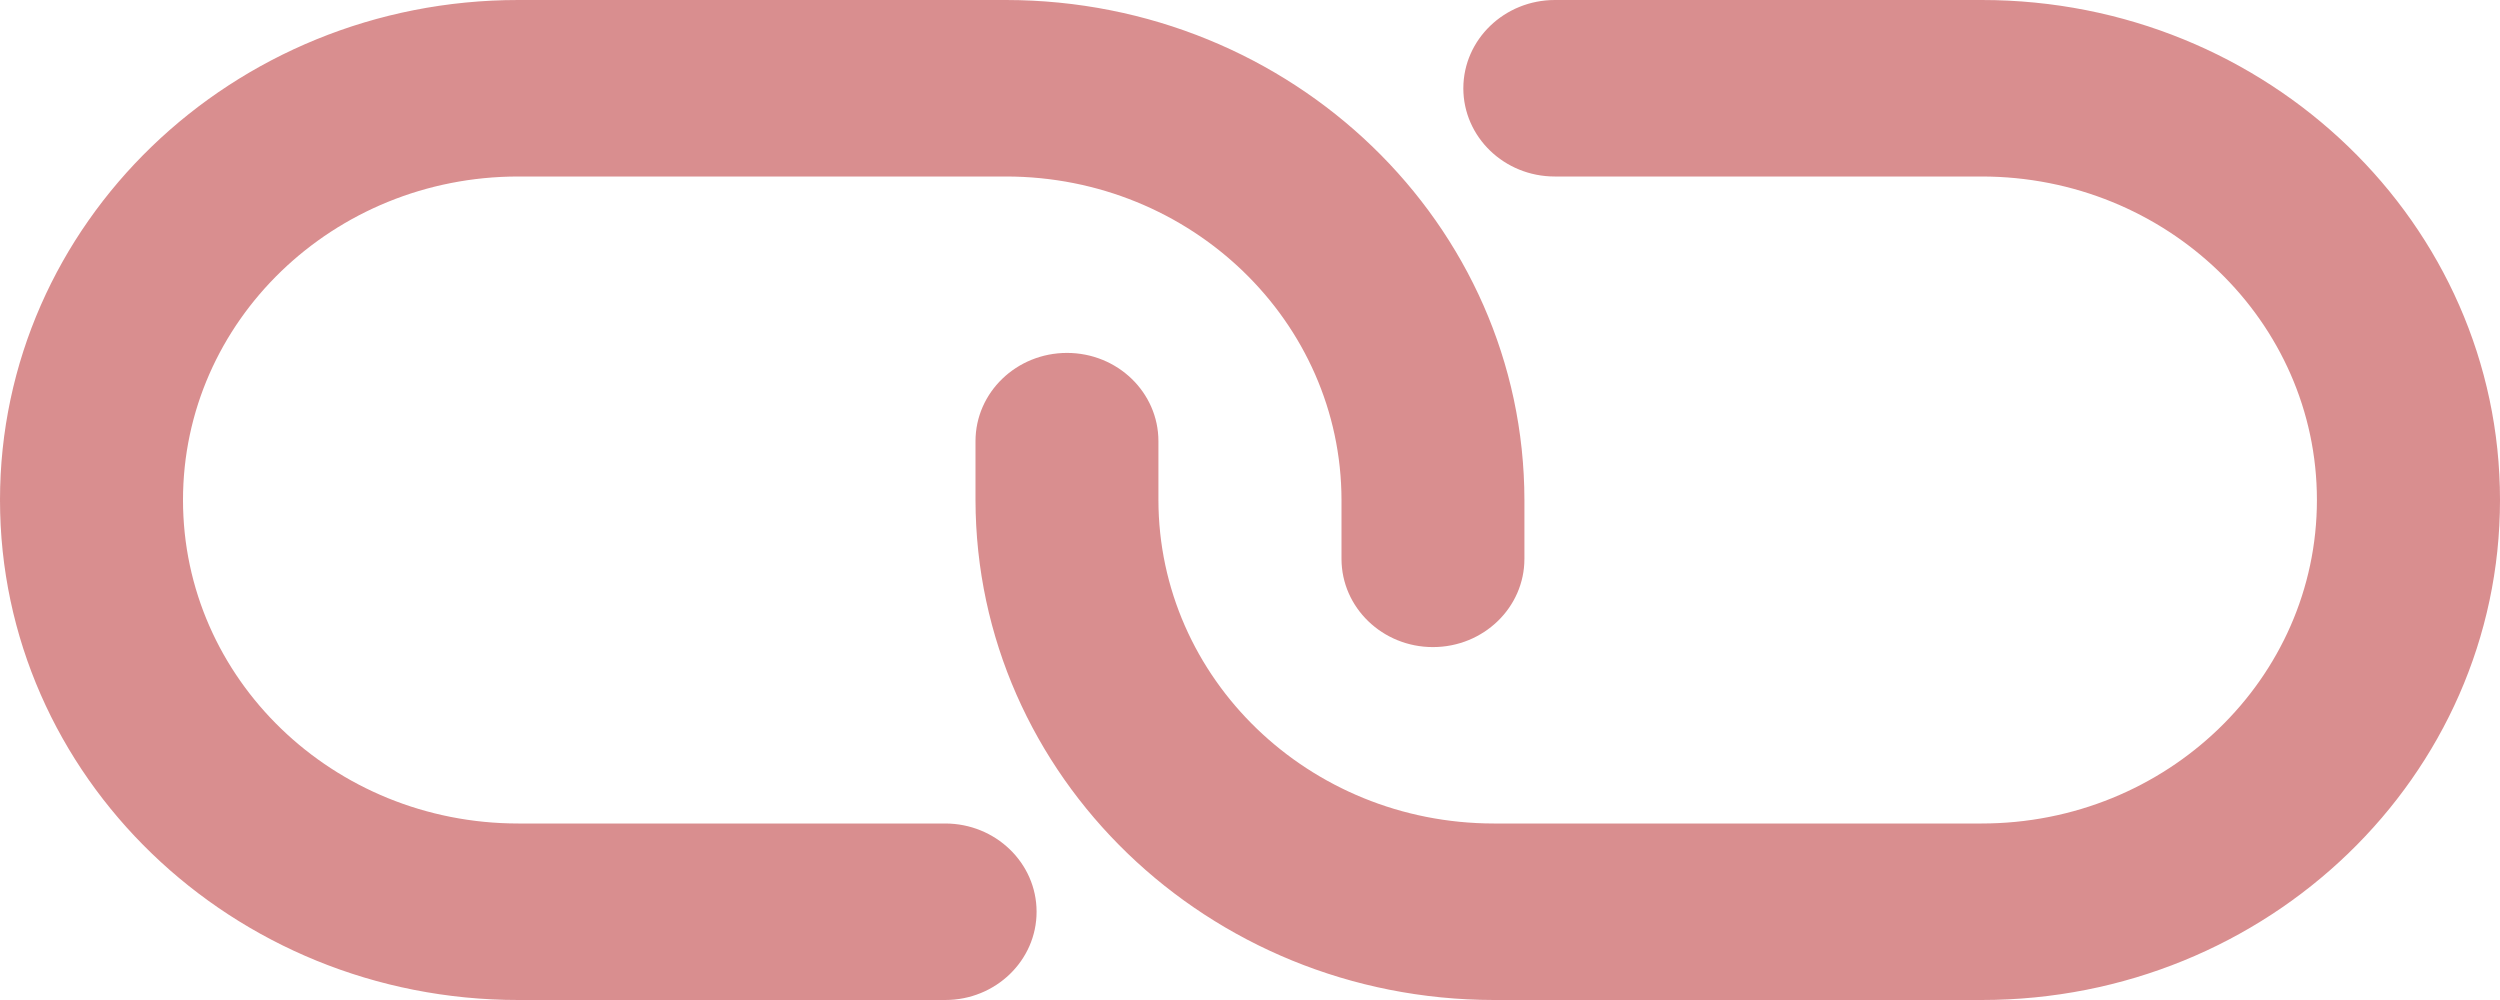
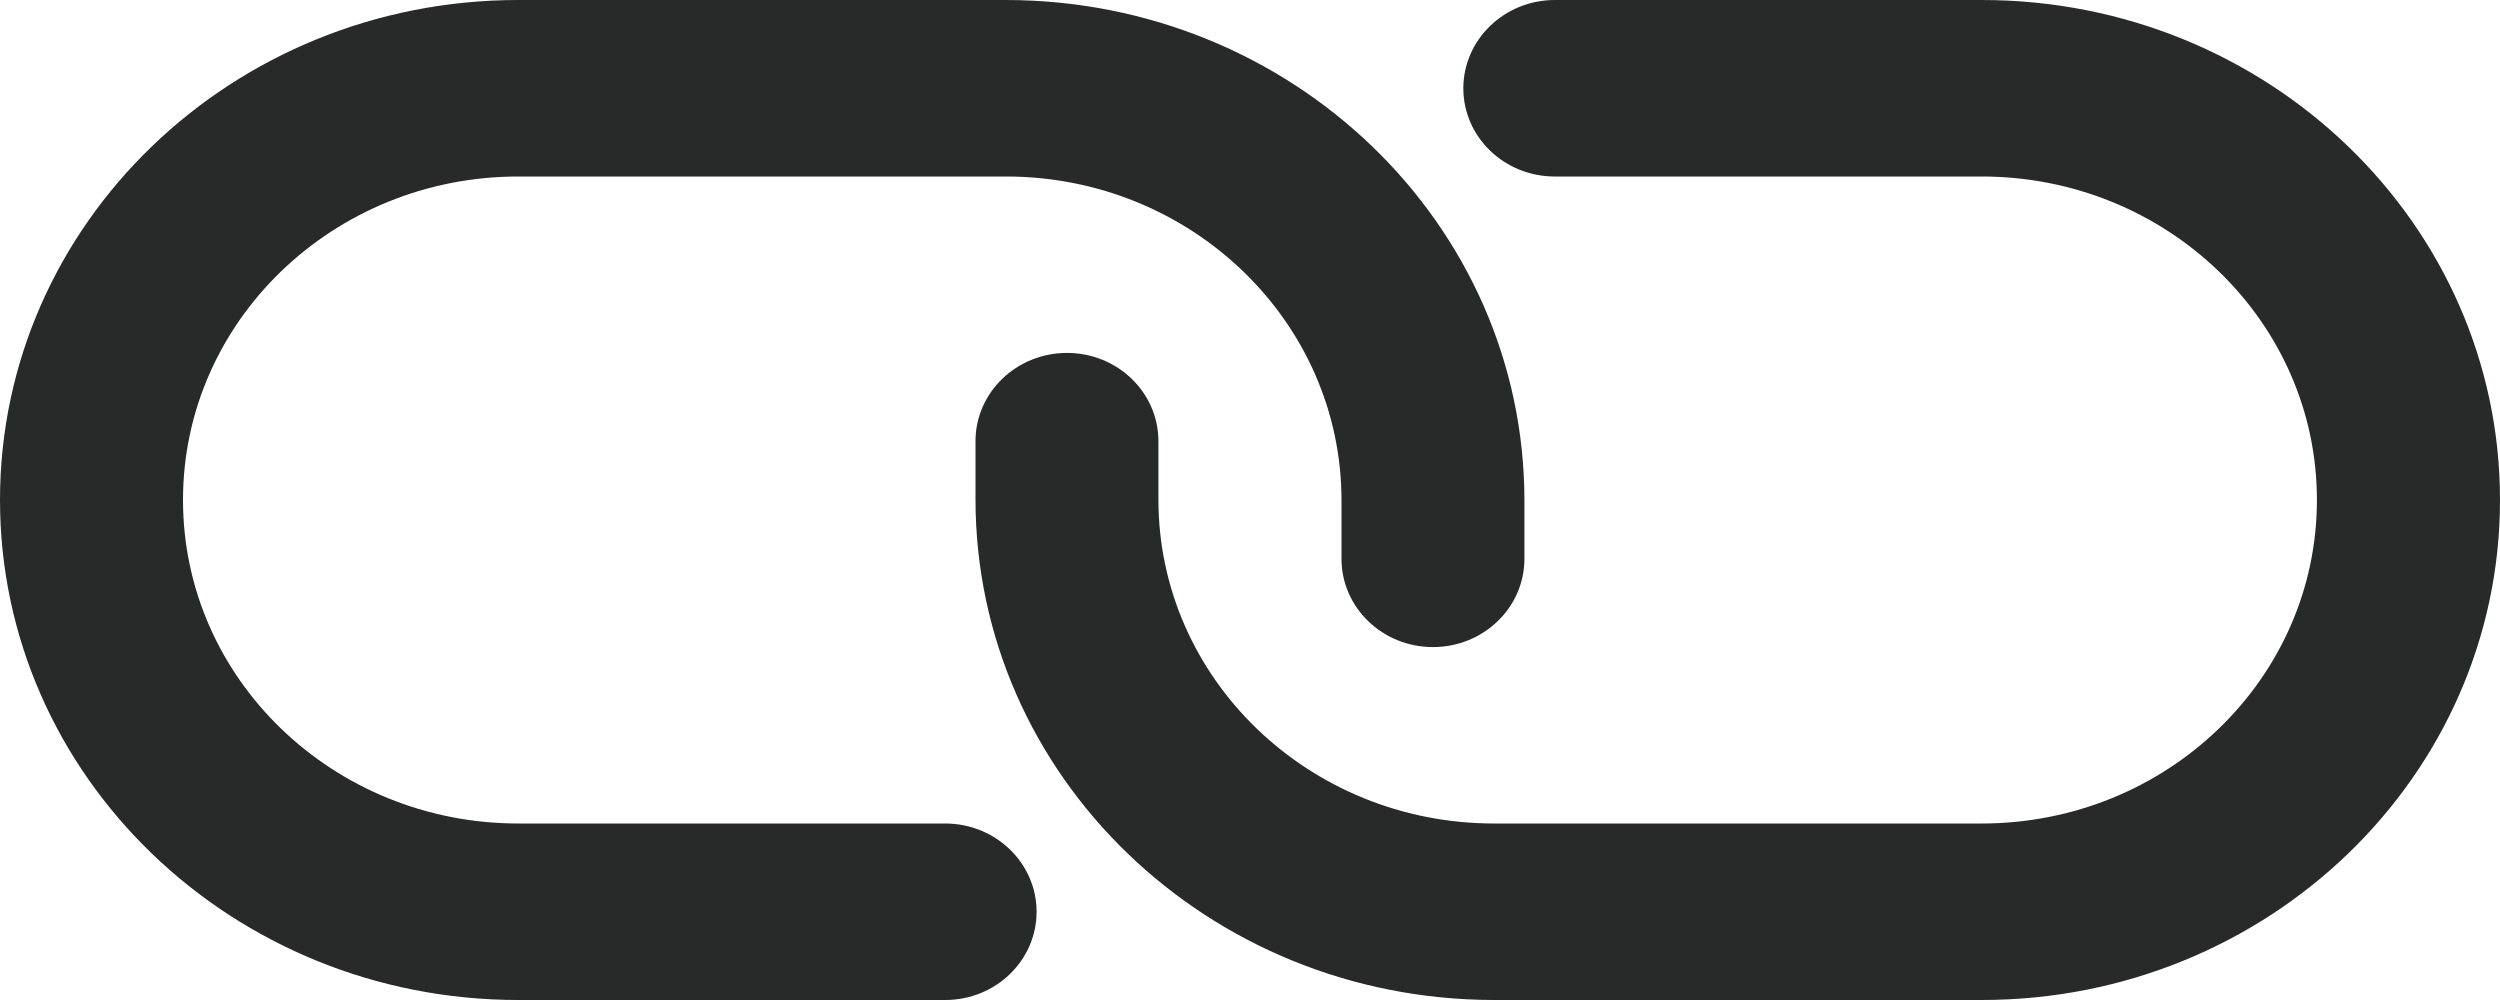
<svg xmlns="http://www.w3.org/2000/svg" width="30" height="12">
-   <path d="M12.439 10.941c0-.585-.492-1.059-1.097-1.059h-5.122c-2.223 0-4.024-1.738-4.024-3.882 0-2.144 1.802-3.882 4.024-3.882h5.854C14.295 2.12 16.095 3.857 16.098 6v.706c0 .585.492 1.059 1.097 1.059.606 0 1.098-.474 1.098-1.059V6c-.004-3.312-2.786-5.996-6.22-6H6.22C2.785 0 0 2.687 0 6s2.785 6 6.22 6h5.122c.606 0 1.097-.474 1.097-1.059M23.78 12h-5.854c-3.433-.004-6.215-2.688-6.22-6v-.706c0-.585.492-1.059 1.098-1.059.606 0 1.097.474 1.097 1.059V6c.003 2.143 1.803 3.88 4.024 3.882h5.854c2.223 0 4.024-1.738 4.024-3.882 0-2.144-1.802-3.882-4.024-3.882h-5.122c-.606 0-1.097-.474-1.097-1.059C17.561.474 18.053 0 18.659 0h5.122C27.215 0 30 2.687 30 6s-2.785 6-6.22 6" fill="#BD393A91" fill-rule="evenodd" />
+   <path d="M12.439 10.941c0-.585-.492-1.059-1.097-1.059h-5.122c-2.223 0-4.024-1.738-4.024-3.882 0-2.144 1.802-3.882 4.024-3.882h5.854C14.295 2.12 16.095 3.857 16.098 6v.706c0 .585.492 1.059 1.097 1.059.606 0 1.098-.474 1.098-1.059V6c-.004-3.312-2.786-5.996-6.22-6H6.22C2.785 0 0 2.687 0 6s2.785 6 6.22 6h5.122c.606 0 1.097-.474 1.097-1.059M23.78 12h-5.854c-3.433-.004-6.215-2.688-6.22-6v-.706c0-.585.492-1.059 1.098-1.059.606 0 1.097.474 1.097 1.059V6c.003 2.143 1.803 3.88 4.024 3.882h5.854c2.223 0 4.024-1.738 4.024-3.882 0-2.144-1.802-3.882-4.024-3.882h-5.122c-.606 0-1.097-.474-1.097-1.059C17.561.474 18.053 0 18.659 0h5.122C27.215 0 30 2.687 30 6s-2.785 6-6.22 6" fill="#282929" fill-rule="evenodd" />
</svg>
